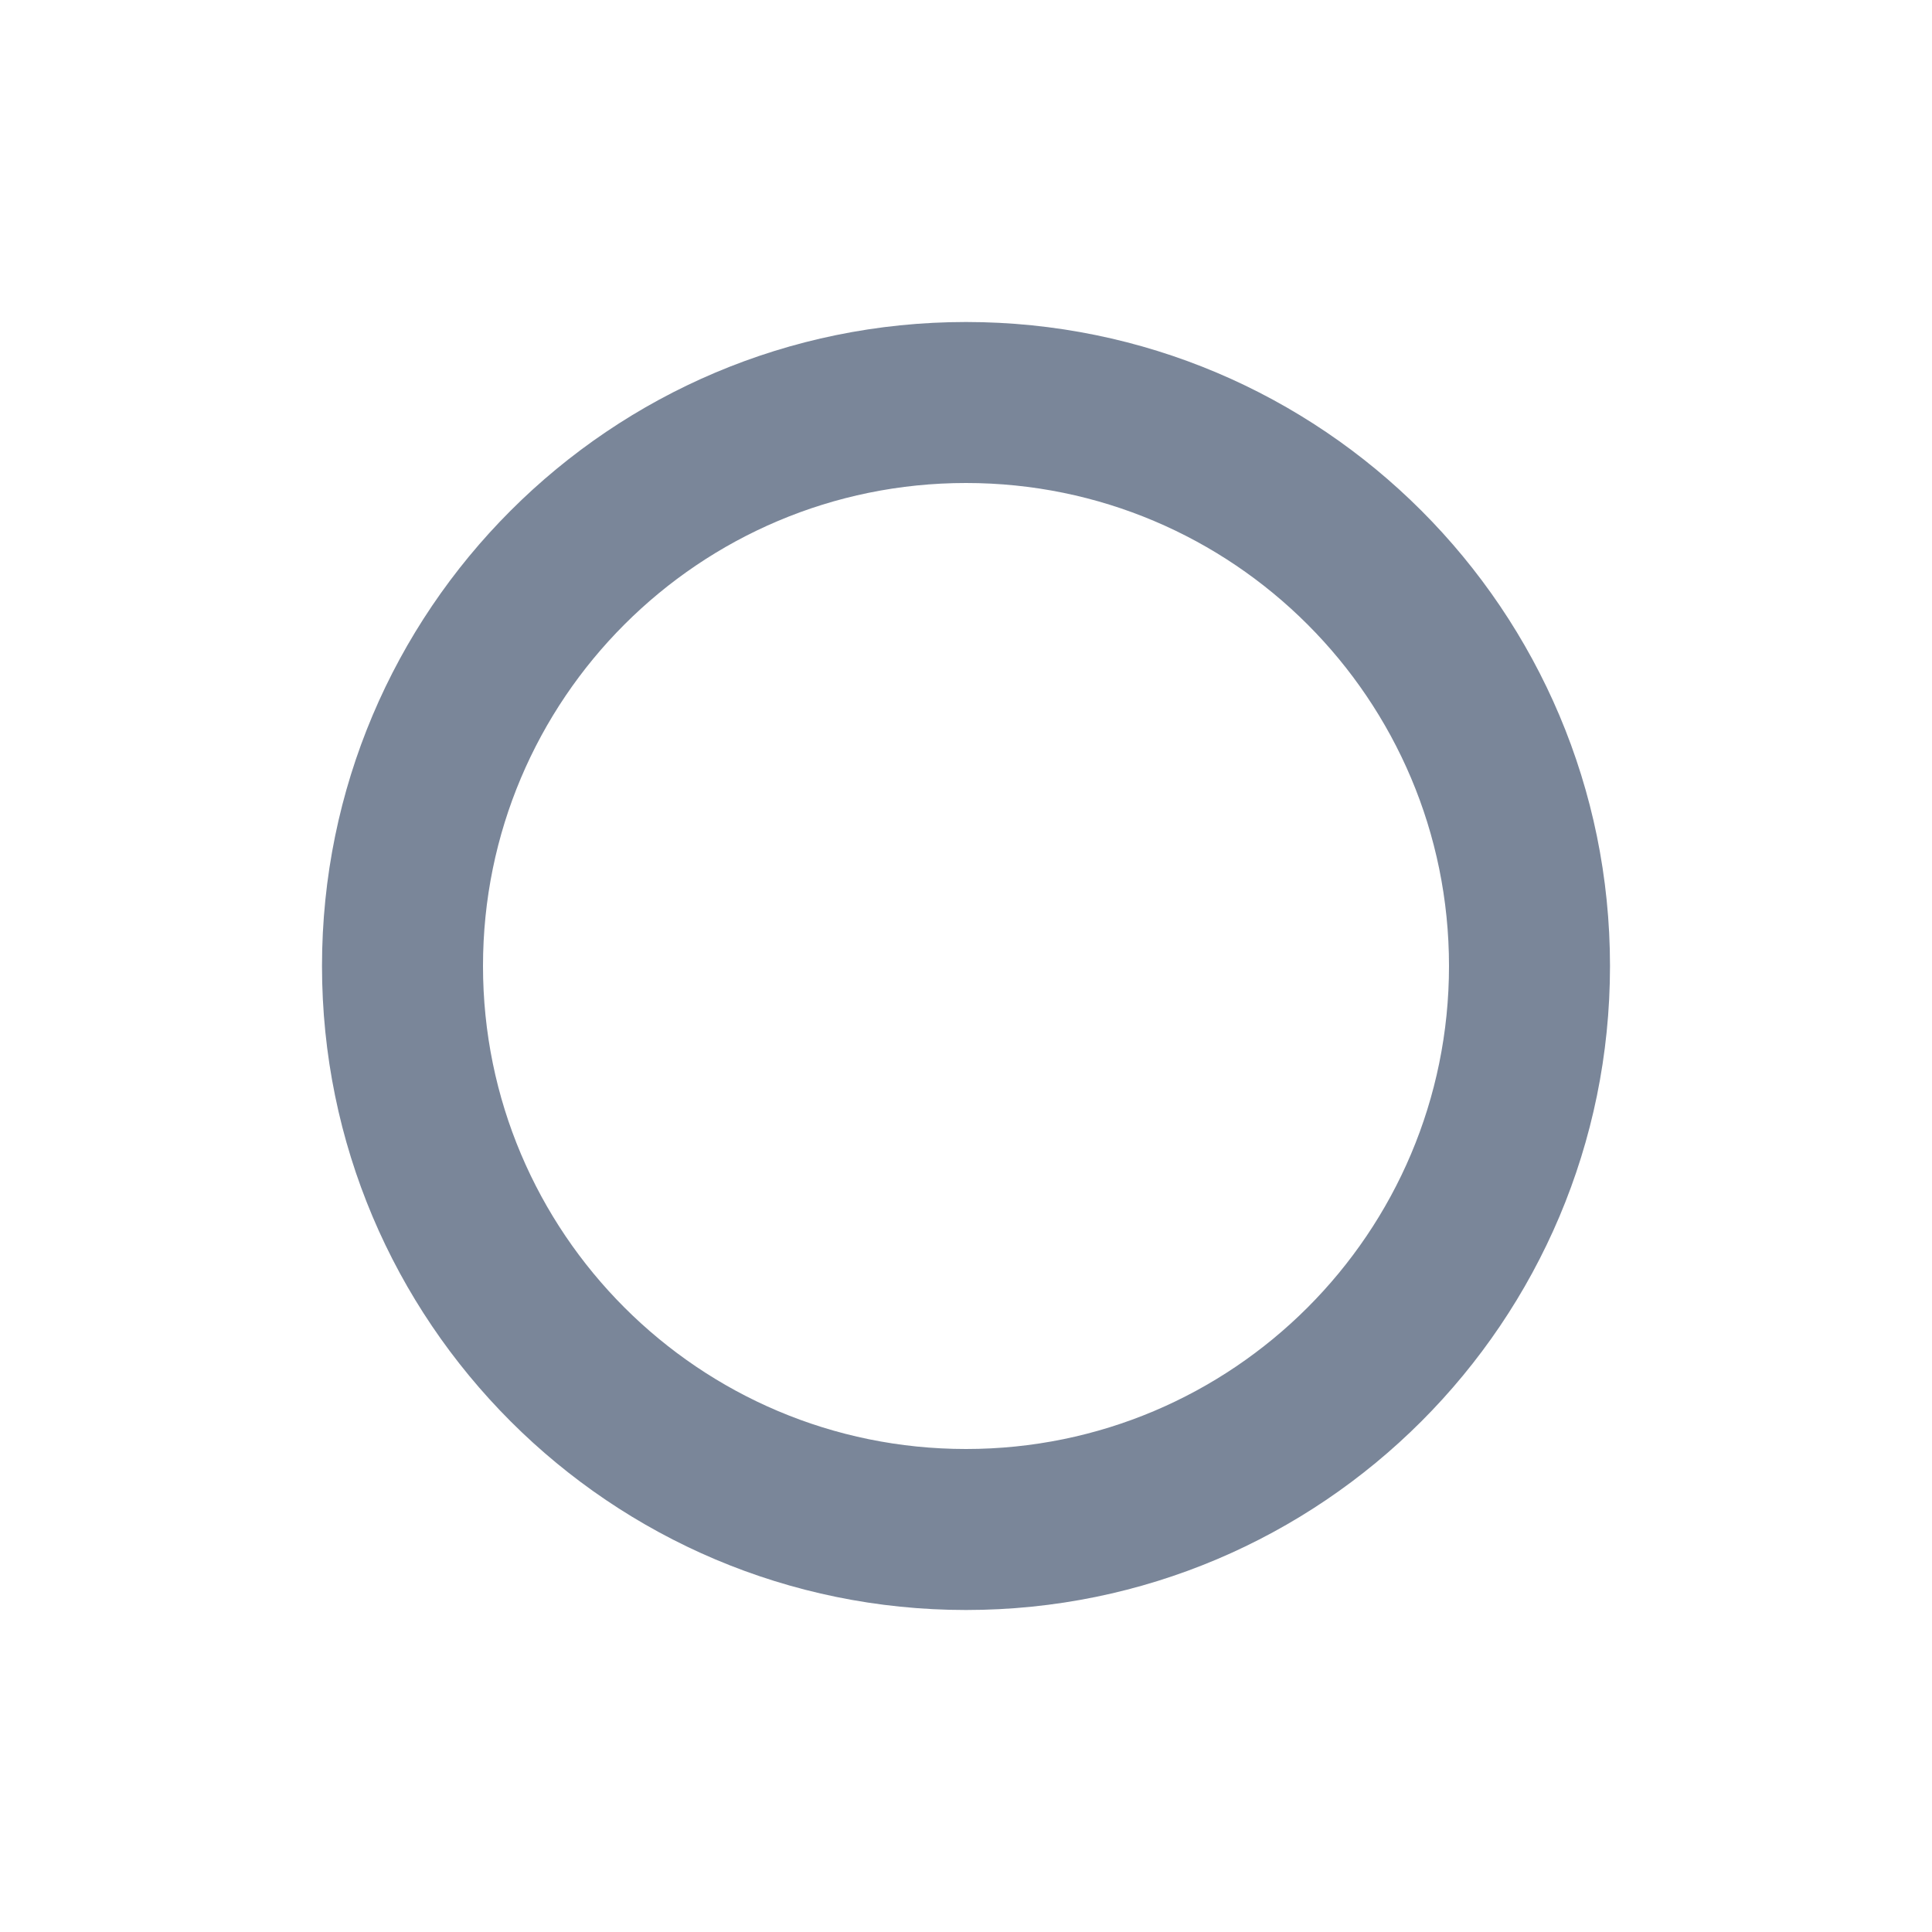
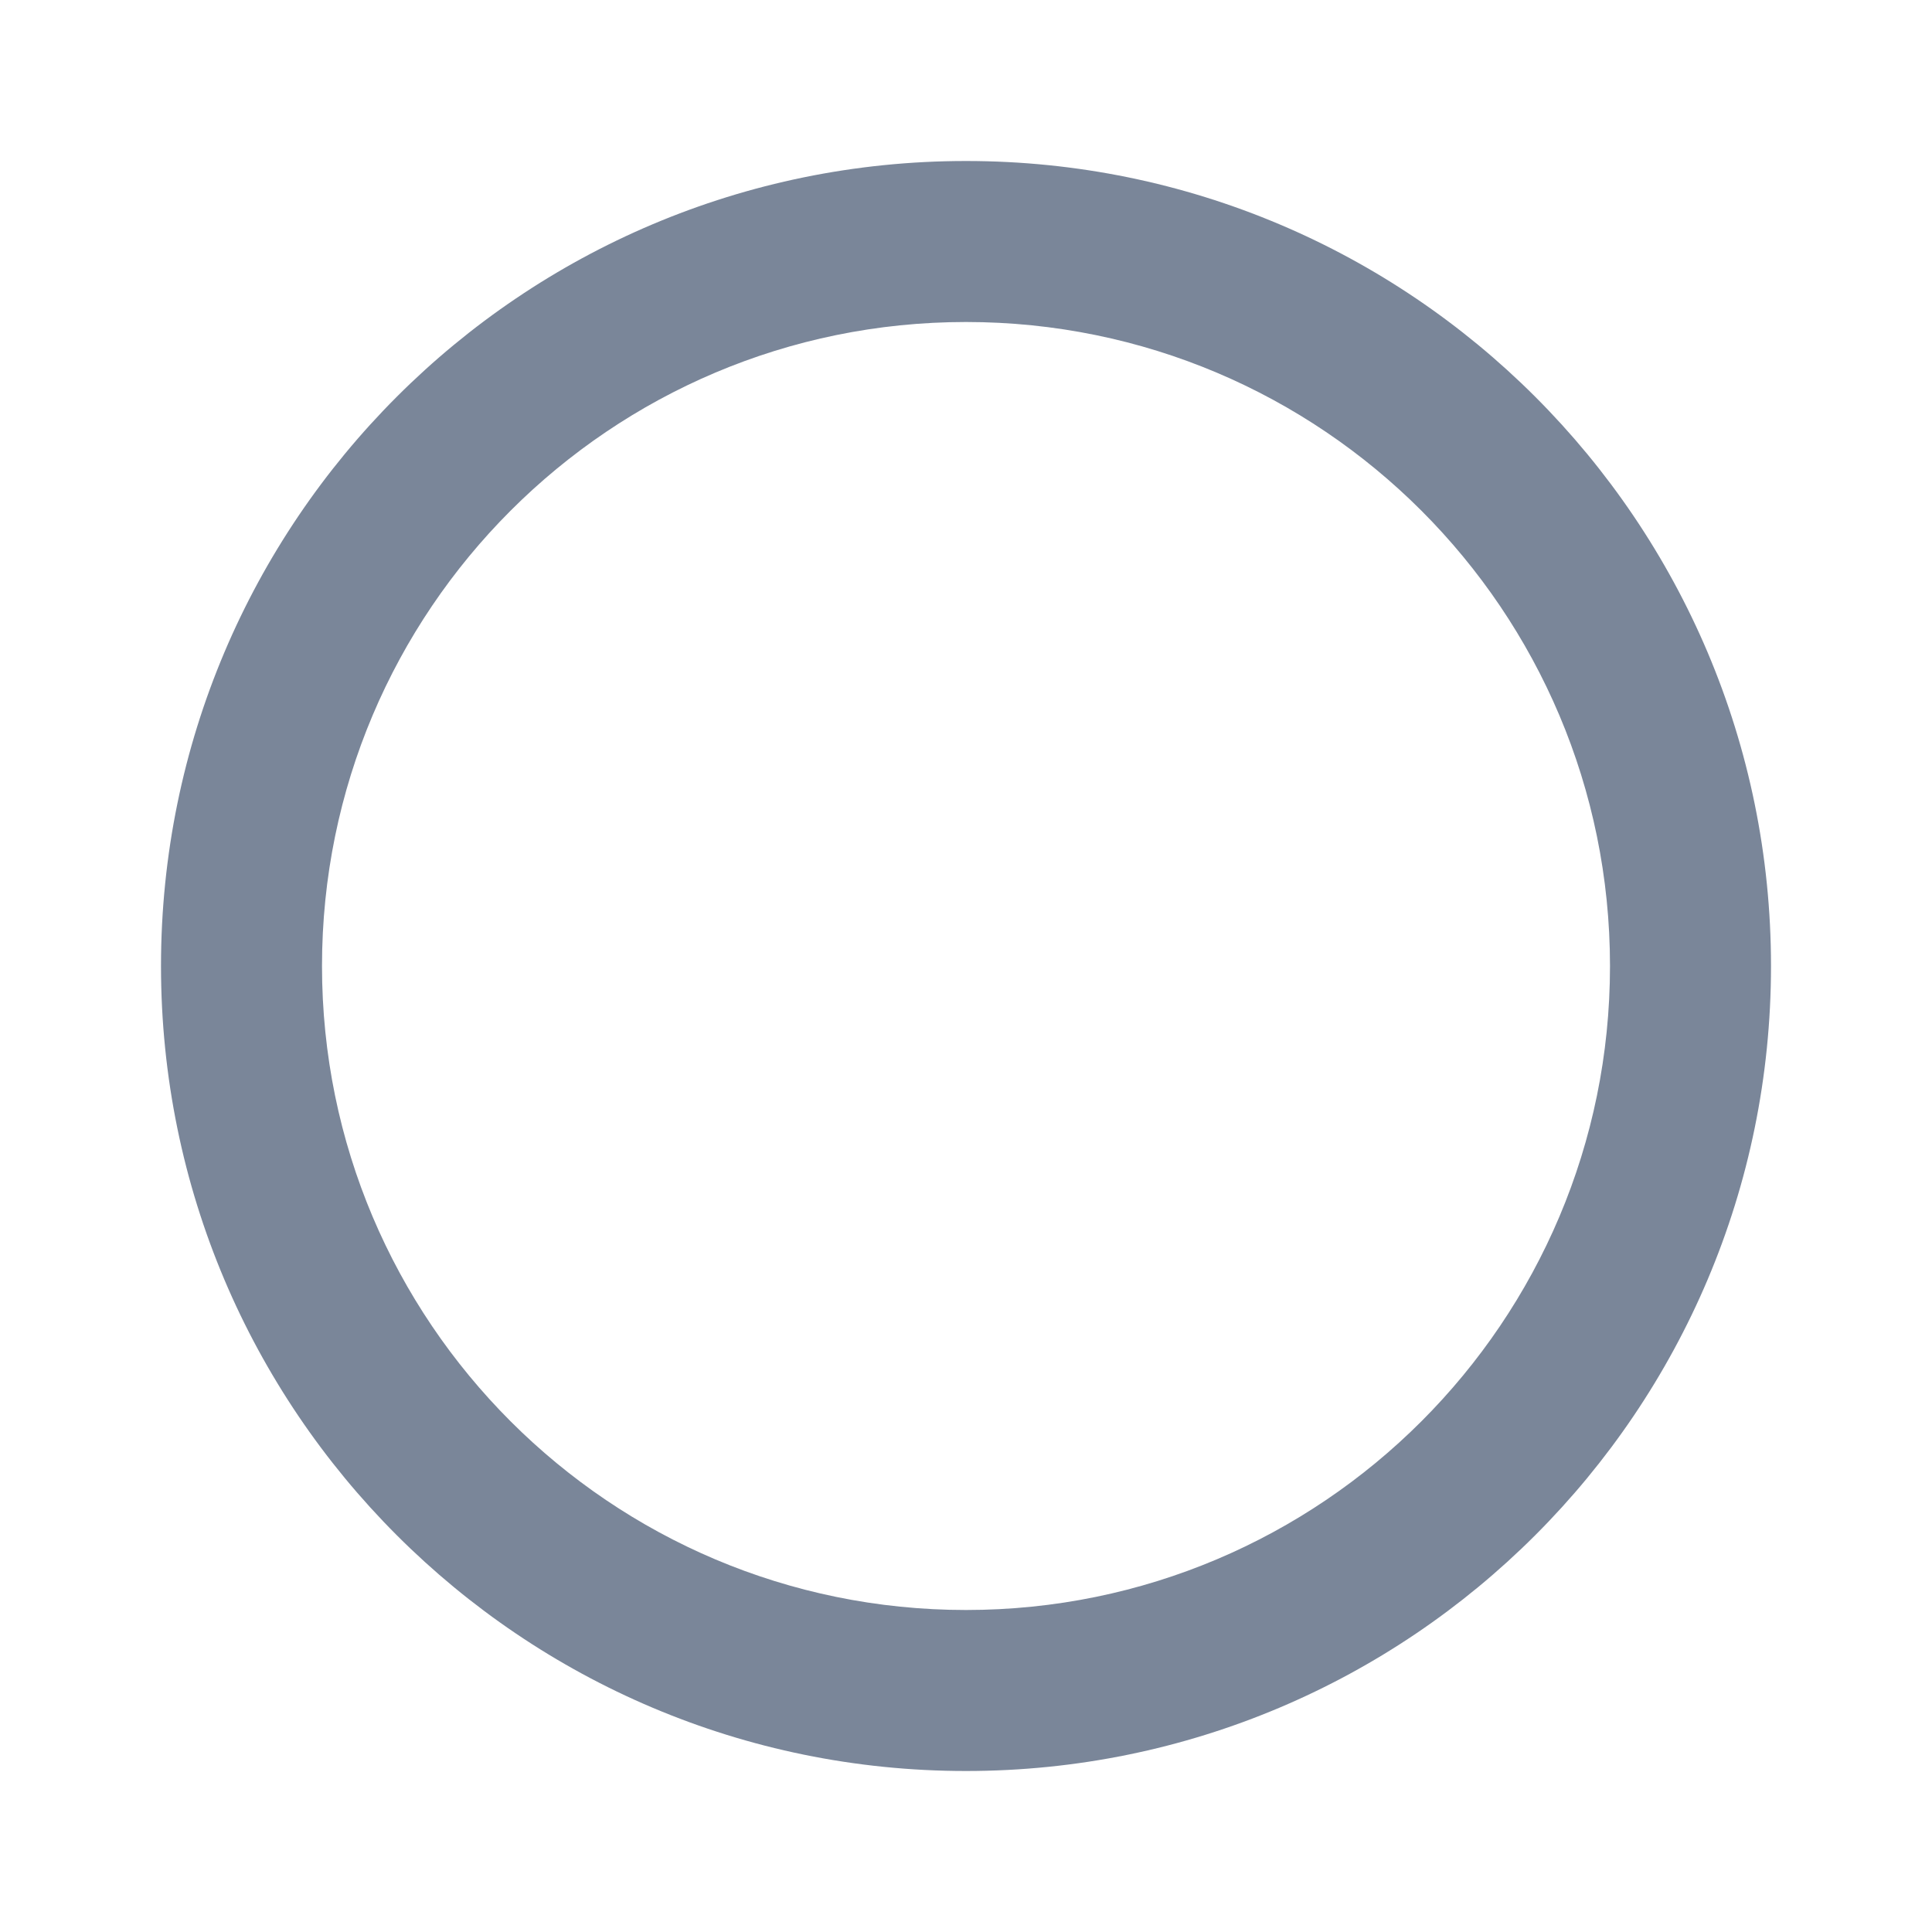
<svg xmlns="http://www.w3.org/2000/svg" width="24px" height="24px" viewBox="0 0 24 24" version="1.1">
  <g id="priority-trivial" stroke="none" stroke-width="1" fill="none" fill-rule="evenodd">
-     <path d="M12,18 C15.314,18 18,15.314 18,12 C18,8.686 15.314,6 12,6 C8.686,6 6,8.686 6,12 C6,15.314 8.686,18 12,18 Z M12,20 C7.582,20 4,16.418 4,12 C4,7.582 7.582,4 12,4 C16.418,4 20,7.582 20,12 C20,16.418 16.418,20 12,20 Z" id="Oval" fill="#7A8699" fill-rule="nonzero" />
+     <path d="M12,20 C16.418,20 20,16.418 20,12 C20,7.582 16.418,4 12,4 C7.582,4 4,7.582 4,12 C4,16.418 7.582,20 12,20 Z M12,22 C6.477,22 2,17.523 2,12 C2,6.477 6.477,2 12,2 C17.523,2 22,6.477 22,12 C22,17.523 17.523,22 12,22 Z" id="Oval" fill="#7A8699" fill-rule="nonzero" />
  </g>
</svg>
